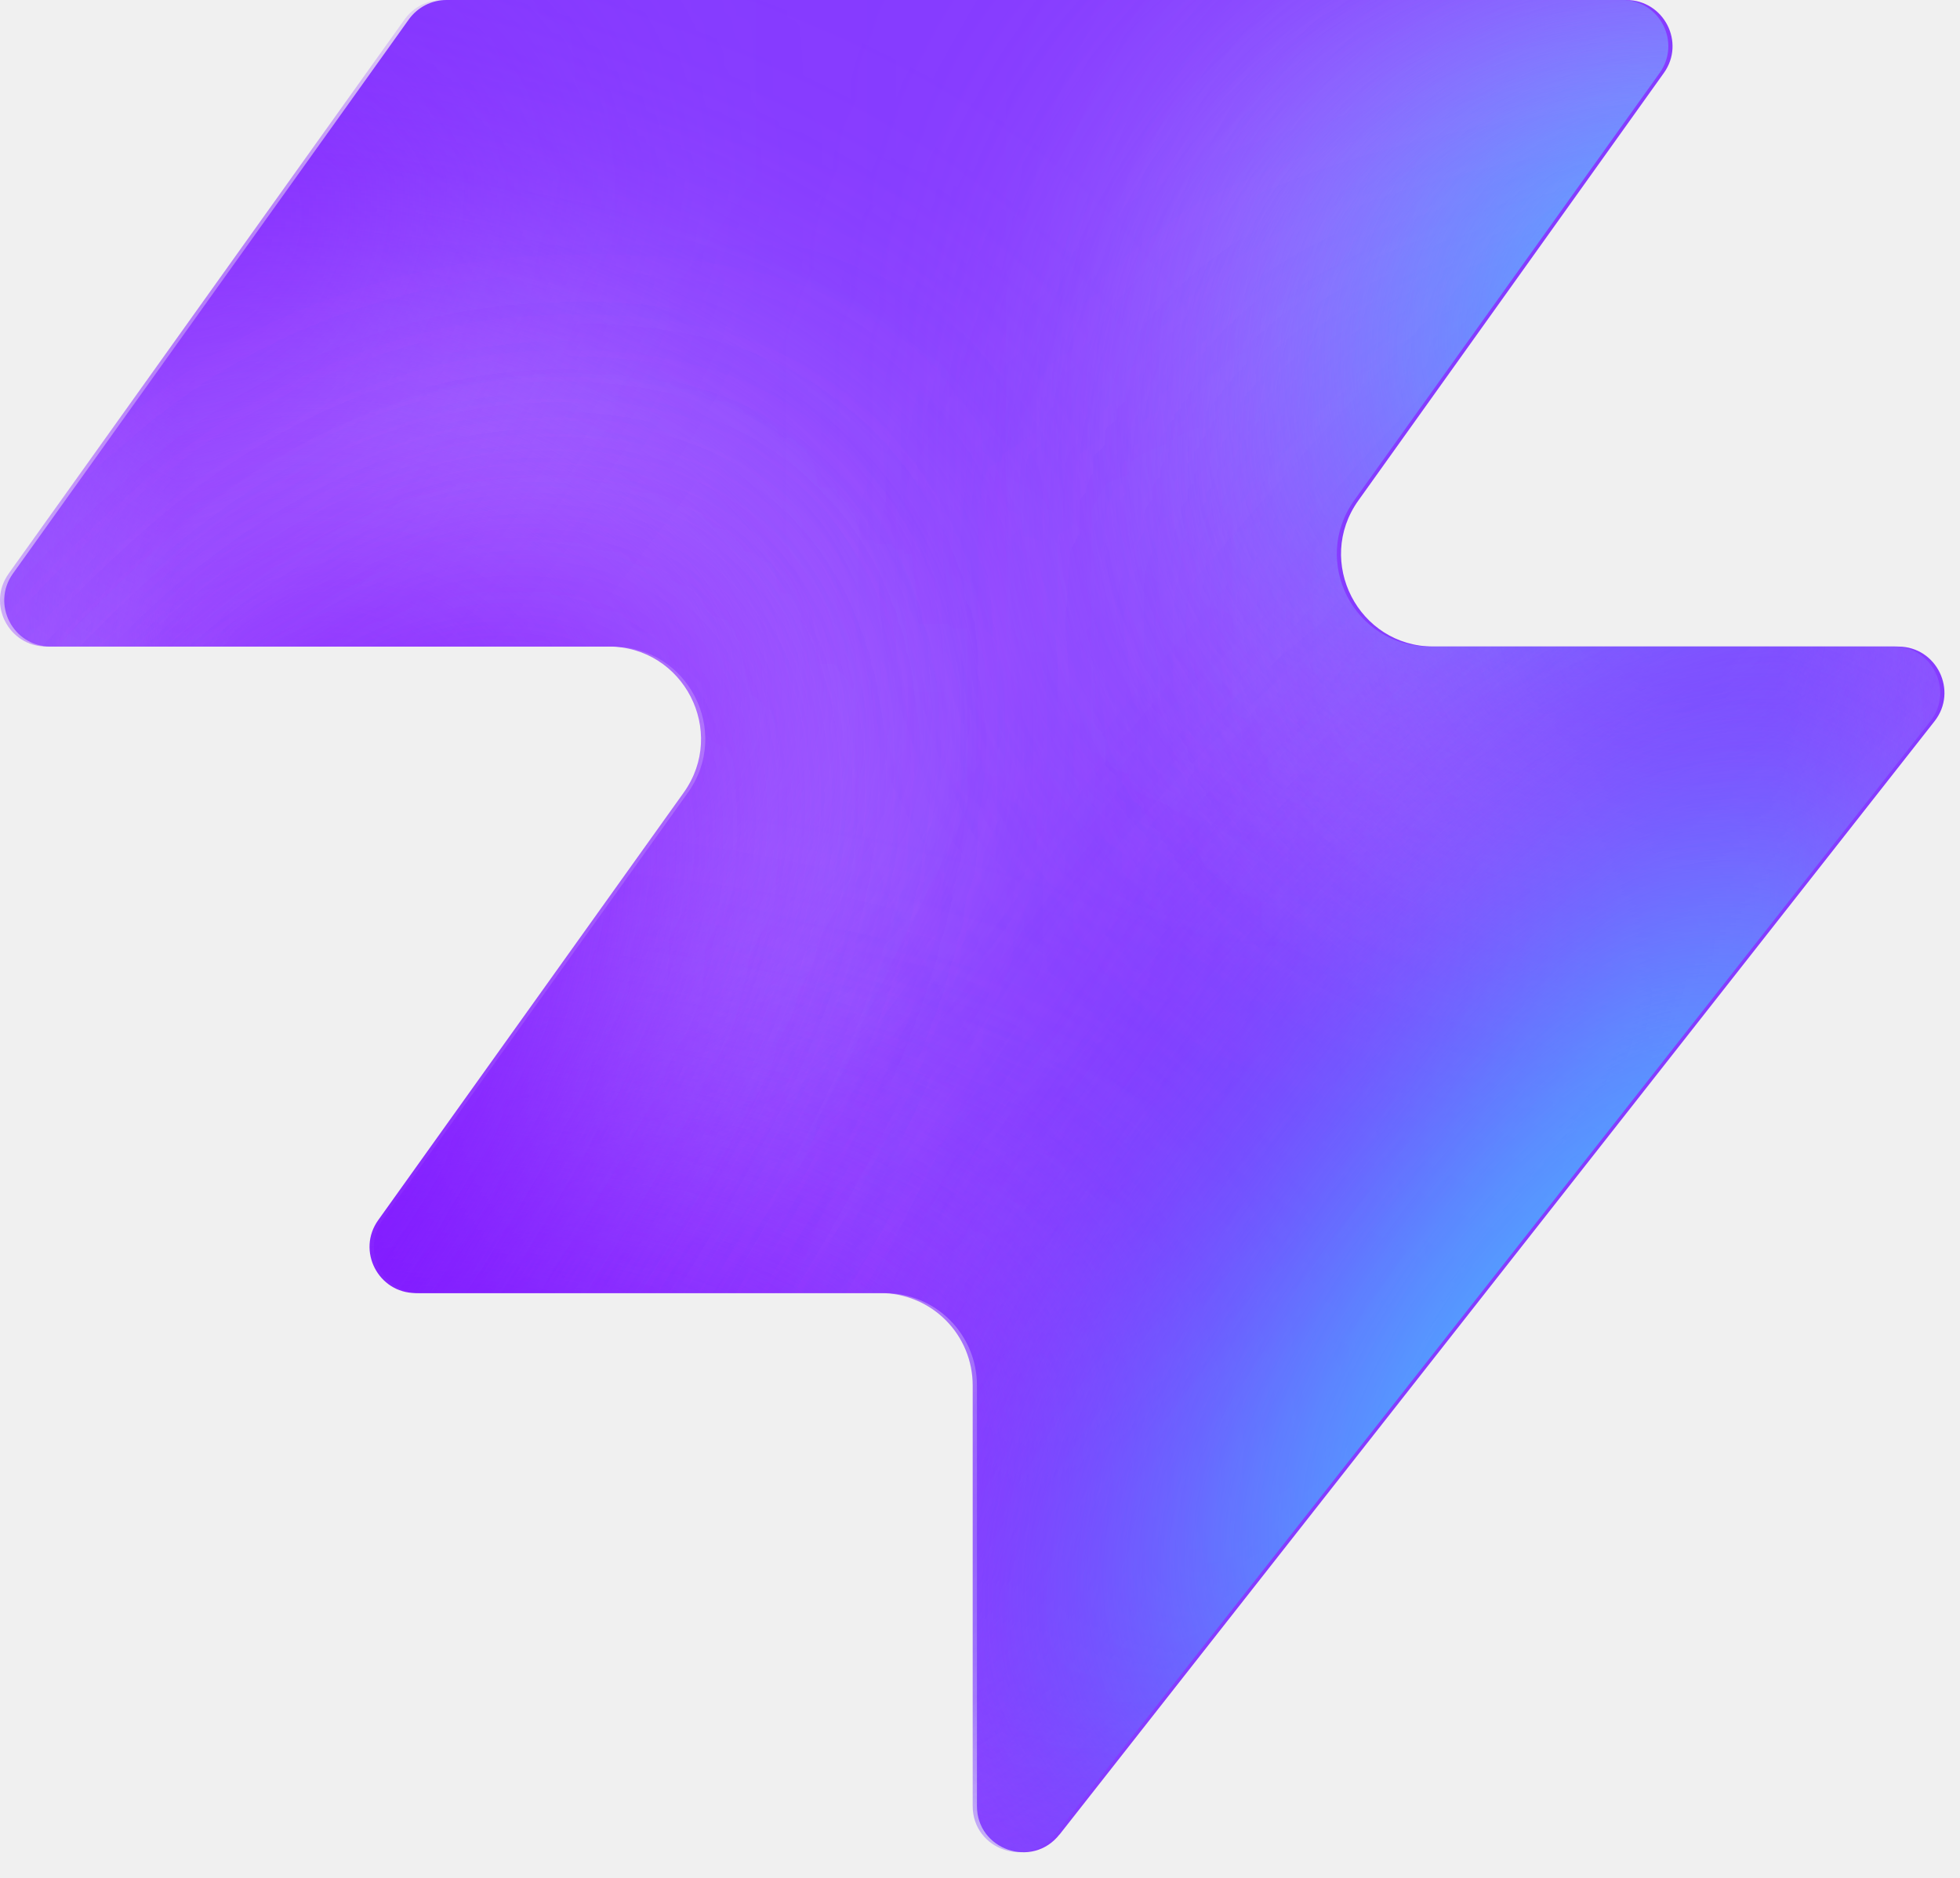
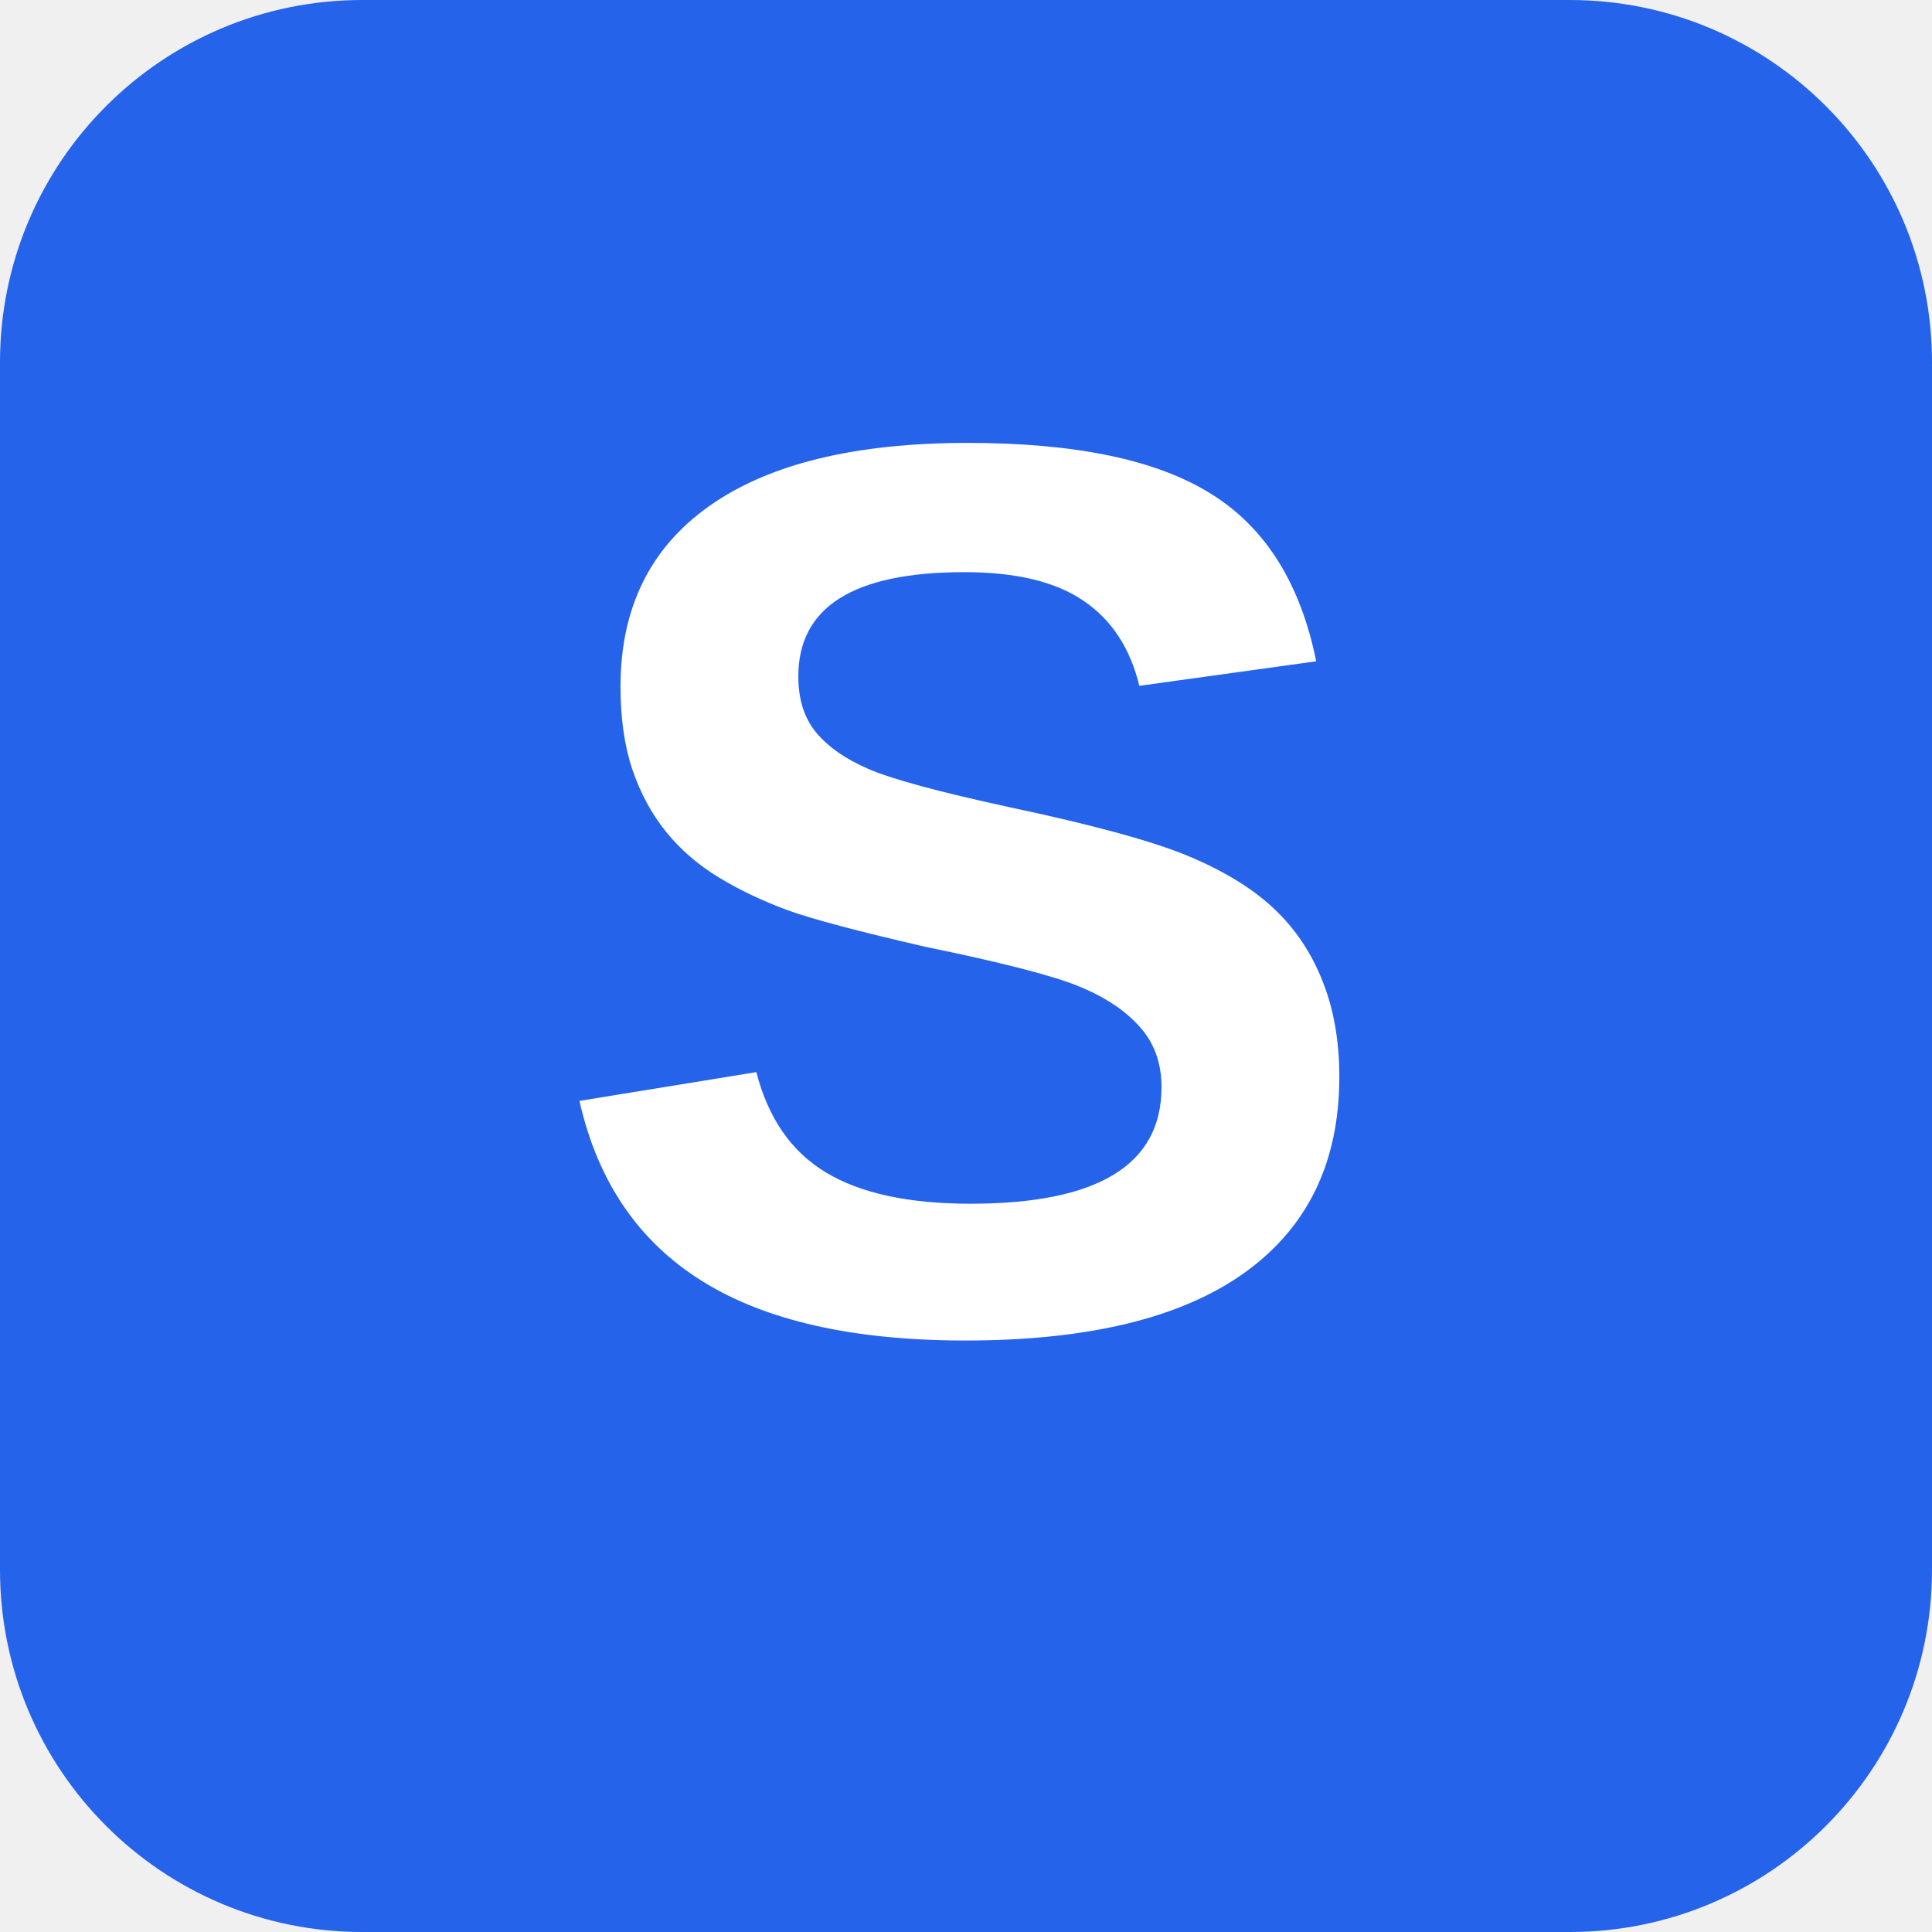
- <svg xmlns="http://www.w3.org/2000/svg" width="48" height="46" fill="none" viewBox="0 0 48 46">
-   <path fill="#863bff" d="M25.946 44.938c-.664.845-2.021.375-2.021-.698V33.937a2.26 2.26 0 0 0-2.262-2.262H10.287c-.92 0-1.456-1.04-.92-1.788l7.48-10.471c1.07-1.497 0-3.578-1.842-3.578H1.237c-.92 0-1.456-1.04-.92-1.788L10.013.474c.214-.297.556-.474.92-.474h28.894c.92 0 1.456 1.04.92 1.788l-7.48 10.471c-1.07 1.498 0 3.579 1.842 3.579h11.377c.943 0 1.473 1.088.89 1.83L25.947 44.94z" style="fill:#863bff;fill:color(display-p3 .525 .23 1);fill-opacity:1" />
-   <mask id="a" width="48" height="46" x="0" y="0" maskUnits="userSpaceOnUse" style="mask-type:alpha">
-     <path fill="#000" d="M25.842 44.938c-.664.844-2.021.375-2.021-.698V33.937a2.26 2.26 0 0 0-2.262-2.262H10.183c-.92 0-1.456-1.04-.92-1.788l7.48-10.471c1.07-1.498 0-3.579-1.842-3.579H1.133c-.92 0-1.456-1.04-.92-1.787L9.91.473c.214-.297.556-.474.92-.474h28.894c.92 0 1.456 1.04.92 1.788l-7.48 10.471c-1.07 1.498 0 3.578 1.842 3.578h11.377c.943 0 1.473 1.088.89 1.832L25.843 44.94z" style="fill:#000;fill-opacity:1" />
-   </mask>
-   <g mask="url(#a)">
-     <g filter="url(#b)">
-       <ellipse cx="5.508" cy="14.704" fill="#ede6ff" rx="5.508" ry="14.704" style="fill:#ede6ff;fill:color(display-p3 .927 .903 1);fill-opacity:1" transform="matrix(.00324 1 1 -.00324 -4.47 31.516)" />
-     </g>
-     <g filter="url(#c)">
-       <ellipse cx="10.399" cy="29.851" fill="#ede6ff" rx="10.399" ry="29.851" style="fill:#ede6ff;fill:color(display-p3 .927 .903 1);fill-opacity:1" transform="matrix(.00324 1 1 -.00324 -39.328 7.883)" />
-     </g>
-     <g filter="url(#d)">
-       <ellipse cx="5.508" cy="30.487" fill="#7e14ff" rx="5.508" ry="30.487" style="fill:#7e14ff;fill:color(display-p3 .492 .077 1);fill-opacity:1" transform="rotate(89.814 -25.913 -14.639)scale(1 -1)" />
-     </g>
-     <g filter="url(#e)">
-       <ellipse cx="5.508" cy="30.599" fill="#7e14ff" rx="5.508" ry="30.599" style="fill:#7e14ff;fill:color(display-p3 .492 .077 1);fill-opacity:1" transform="rotate(89.814 -32.644 -3.334)scale(1 -1)" />
-     </g>
-     <g filter="url(#f)">
-       <ellipse cx="5.508" cy="30.599" fill="#7e14ff" rx="5.508" ry="30.599" style="fill:#7e14ff;fill:color(display-p3 .492 .077 1);fill-opacity:1" transform="matrix(.00324 1 1 -.00324 -34.34 30.47)" />
-     </g>
-     <g filter="url(#g)">
-       <ellipse cx="14.072" cy="22.078" fill="#ede6ff" rx="14.072" ry="22.078" style="fill:#ede6ff;fill:color(display-p3 .927 .903 1);fill-opacity:1" transform="rotate(93.35 24.506 48.493)scale(-1 1)" />
-     </g>
-     <g filter="url(#h)">
-       <ellipse cx="3.47" cy="21.501" fill="#7e14ff" rx="3.47" ry="21.501" style="fill:#7e14ff;fill:color(display-p3 .492 .077 1);fill-opacity:1" transform="rotate(89.009 28.708 47.59)scale(-1 1)" />
-     </g>
-     <g filter="url(#i)">
-       <ellipse cx="3.47" cy="21.501" fill="#7e14ff" rx="3.47" ry="21.501" style="fill:#7e14ff;fill:color(display-p3 .492 .077 1);fill-opacity:1" transform="rotate(89.009 28.708 47.59)scale(-1 1)" />
-     </g>
-     <g filter="url(#j)">
-       <ellipse cx=".387" cy="8.972" fill="#7e14ff" rx="4.407" ry="29.108" style="fill:#7e14ff;fill:color(display-p3 .492 .077 1);fill-opacity:1" transform="rotate(39.51 .387 8.972)" />
-     </g>
-     <g filter="url(#k)">
-       <ellipse cx="47.523" cy="-6.092" fill="#7e14ff" rx="4.407" ry="29.108" style="fill:#7e14ff;fill:color(display-p3 .492 .077 1);fill-opacity:1" transform="rotate(37.892 47.523 -6.092)" />
-     </g>
-     <g filter="url(#l)">
-       <ellipse cx="41.412" cy="6.333" fill="#47bfff" rx="5.971" ry="9.665" style="fill:#47bfff;fill:color(display-p3 .28 .748 1);fill-opacity:1" transform="rotate(37.892 41.412 6.333)" />
-     </g>
-     <g filter="url(#m)">
-       <ellipse cx="-1.879" cy="38.332" fill="#7e14ff" rx="4.407" ry="29.108" style="fill:#7e14ff;fill:color(display-p3 .492 .077 1);fill-opacity:1" transform="rotate(37.892 -1.88 38.332)" />
-     </g>
-     <g filter="url(#n)">
-       <ellipse cx="-1.879" cy="38.332" fill="#7e14ff" rx="4.407" ry="29.108" style="fill:#7e14ff;fill:color(display-p3 .492 .077 1);fill-opacity:1" transform="rotate(37.892 -1.88 38.332)" />
-     </g>
-     <g filter="url(#o)">
-       <ellipse cx="35.651" cy="29.907" fill="#7e14ff" rx="4.407" ry="29.108" style="fill:#7e14ff;fill:color(display-p3 .492 .077 1);fill-opacity:1" transform="rotate(37.892 35.651 29.907)" />
-     </g>
-     <g filter="url(#p)">
-       <ellipse cx="38.418" cy="32.4" fill="#47bfff" rx="5.971" ry="15.297" style="fill:#47bfff;fill:color(display-p3 .28 .748 1);fill-opacity:1" transform="rotate(37.892 38.418 32.4)" />
-     </g>
-   </g>
-   <defs>
-     <filter id="b" width="60.045" height="41.654" x="-19.77" y="16.149" color-interpolation-filters="sRGB" filterUnits="userSpaceOnUse">
-       <feFlood flood-opacity="0" result="BackgroundImageFix" />
-       <feBlend in="SourceGraphic" in2="BackgroundImageFix" result="shape" />
-       <feGaussianBlur result="effect1_foregroundBlur_2002_17158" stdDeviation="7.659" />
-     </filter>
-     <filter id="c" width="90.34" height="51.437" x="-54.613" y="-7.533" color-interpolation-filters="sRGB" filterUnits="userSpaceOnUse">
-       <feFlood flood-opacity="0" result="BackgroundImageFix" />
-       <feBlend in="SourceGraphic" in2="BackgroundImageFix" result="shape" />
-       <feGaussianBlur result="effect1_foregroundBlur_2002_17158" stdDeviation="7.659" />
-     </filter>
-     <filter id="d" width="79.355" height="29.4" x="-49.64" y="2.03" color-interpolation-filters="sRGB" filterUnits="userSpaceOnUse">
-       <feFlood flood-opacity="0" result="BackgroundImageFix" />
-       <feBlend in="SourceGraphic" in2="BackgroundImageFix" result="shape" />
-       <feGaussianBlur result="effect1_foregroundBlur_2002_17158" stdDeviation="4.596" />
-     </filter>
-     <filter id="e" width="79.579" height="29.4" x="-45.045" y="20.029" color-interpolation-filters="sRGB" filterUnits="userSpaceOnUse">
-       <feFlood flood-opacity="0" result="BackgroundImageFix" />
-       <feBlend in="SourceGraphic" in2="BackgroundImageFix" result="shape" />
-       <feGaussianBlur result="effect1_foregroundBlur_2002_17158" stdDeviation="4.596" />
-     </filter>
-     <filter id="f" width="79.579" height="29.4" x="-43.513" y="21.178" color-interpolation-filters="sRGB" filterUnits="userSpaceOnUse">
-       <feFlood flood-opacity="0" result="BackgroundImageFix" />
-       <feBlend in="SourceGraphic" in2="BackgroundImageFix" result="shape" />
-       <feGaussianBlur result="effect1_foregroundBlur_2002_17158" stdDeviation="4.596" />
-     </filter>
-     <filter id="g" width="74.749" height="58.852" x="15.756" y="-17.901" color-interpolation-filters="sRGB" filterUnits="userSpaceOnUse">
-       <feFlood flood-opacity="0" result="BackgroundImageFix" />
-       <feBlend in="SourceGraphic" in2="BackgroundImageFix" result="shape" />
-       <feGaussianBlur result="effect1_foregroundBlur_2002_17158" stdDeviation="7.659" />
-     </filter>
-     <filter id="h" width="61.377" height="25.362" x="23.548" y="2.284" color-interpolation-filters="sRGB" filterUnits="userSpaceOnUse">
-       <feFlood flood-opacity="0" result="BackgroundImageFix" />
-       <feBlend in="SourceGraphic" in2="BackgroundImageFix" result="shape" />
-       <feGaussianBlur result="effect1_foregroundBlur_2002_17158" stdDeviation="4.596" />
-     </filter>
-     <filter id="i" width="61.377" height="25.362" x="23.548" y="2.284" color-interpolation-filters="sRGB" filterUnits="userSpaceOnUse">
-       <feFlood flood-opacity="0" result="BackgroundImageFix" />
-       <feBlend in="SourceGraphic" in2="BackgroundImageFix" result="shape" />
-       <feGaussianBlur result="effect1_foregroundBlur_2002_17158" stdDeviation="4.596" />
-     </filter>
-     <filter id="j" width="56.045" height="63.649" x="-27.636" y="-22.853" color-interpolation-filters="sRGB" filterUnits="userSpaceOnUse">
-       <feFlood flood-opacity="0" result="BackgroundImageFix" />
-       <feBlend in="SourceGraphic" in2="BackgroundImageFix" result="shape" />
-       <feGaussianBlur result="effect1_foregroundBlur_2002_17158" stdDeviation="4.596" />
-     </filter>
-     <filter id="k" width="54.814" height="64.646" x="20.116" y="-38.415" color-interpolation-filters="sRGB" filterUnits="userSpaceOnUse">
-       <feFlood flood-opacity="0" result="BackgroundImageFix" />
-       <feBlend in="SourceGraphic" in2="BackgroundImageFix" result="shape" />
-       <feGaussianBlur result="effect1_foregroundBlur_2002_17158" stdDeviation="4.596" />
-     </filter>
-     <filter id="l" width="33.541" height="35.313" x="24.641" y="-11.323" color-interpolation-filters="sRGB" filterUnits="userSpaceOnUse">
-       <feFlood flood-opacity="0" result="BackgroundImageFix" />
-       <feBlend in="SourceGraphic" in2="BackgroundImageFix" result="shape" />
-       <feGaussianBlur result="effect1_foregroundBlur_2002_17158" stdDeviation="4.596" />
-     </filter>
-     <filter id="m" width="54.814" height="64.646" x="-29.286" y="6.009" color-interpolation-filters="sRGB" filterUnits="userSpaceOnUse">
-       <feFlood flood-opacity="0" result="BackgroundImageFix" />
-       <feBlend in="SourceGraphic" in2="BackgroundImageFix" result="shape" />
-       <feGaussianBlur result="effect1_foregroundBlur_2002_17158" stdDeviation="4.596" />
-     </filter>
-     <filter id="n" width="54.814" height="64.646" x="-29.286" y="6.009" color-interpolation-filters="sRGB" filterUnits="userSpaceOnUse">
-       <feFlood flood-opacity="0" result="BackgroundImageFix" />
-       <feBlend in="SourceGraphic" in2="BackgroundImageFix" result="shape" />
-       <feGaussianBlur result="effect1_foregroundBlur_2002_17158" stdDeviation="4.596" />
-     </filter>
-     <filter id="o" width="54.814" height="64.646" x="8.244" y="-2.416" color-interpolation-filters="sRGB" filterUnits="userSpaceOnUse">
-       <feFlood flood-opacity="0" result="BackgroundImageFix" />
-       <feBlend in="SourceGraphic" in2="BackgroundImageFix" result="shape" />
-       <feGaussianBlur result="effect1_foregroundBlur_2002_17158" stdDeviation="4.596" />
-     </filter>
-     <filter id="p" width="39.409" height="43.623" x="18.713" y="10.588" color-interpolation-filters="sRGB" filterUnits="userSpaceOnUse">
-       <feFlood flood-opacity="0" result="BackgroundImageFix" />
-       <feBlend in="SourceGraphic" in2="BackgroundImageFix" result="shape" />
-       <feGaussianBlur result="effect1_foregroundBlur_2002_17158" stdDeviation="4.596" />
-     </filter>
-   </defs>
+ <svg xmlns="http://www.w3.org/2000/svg" viewBox="0 0 64 64">
+   <rect width="64" height="64" rx="12" fill="#2563EB" />
+   <text x="32" y="44" text-anchor="middle" font-family="Arial, sans-serif" font-size="42" font-weight="700" fill="#FFFFFF">S</text>
</svg>
